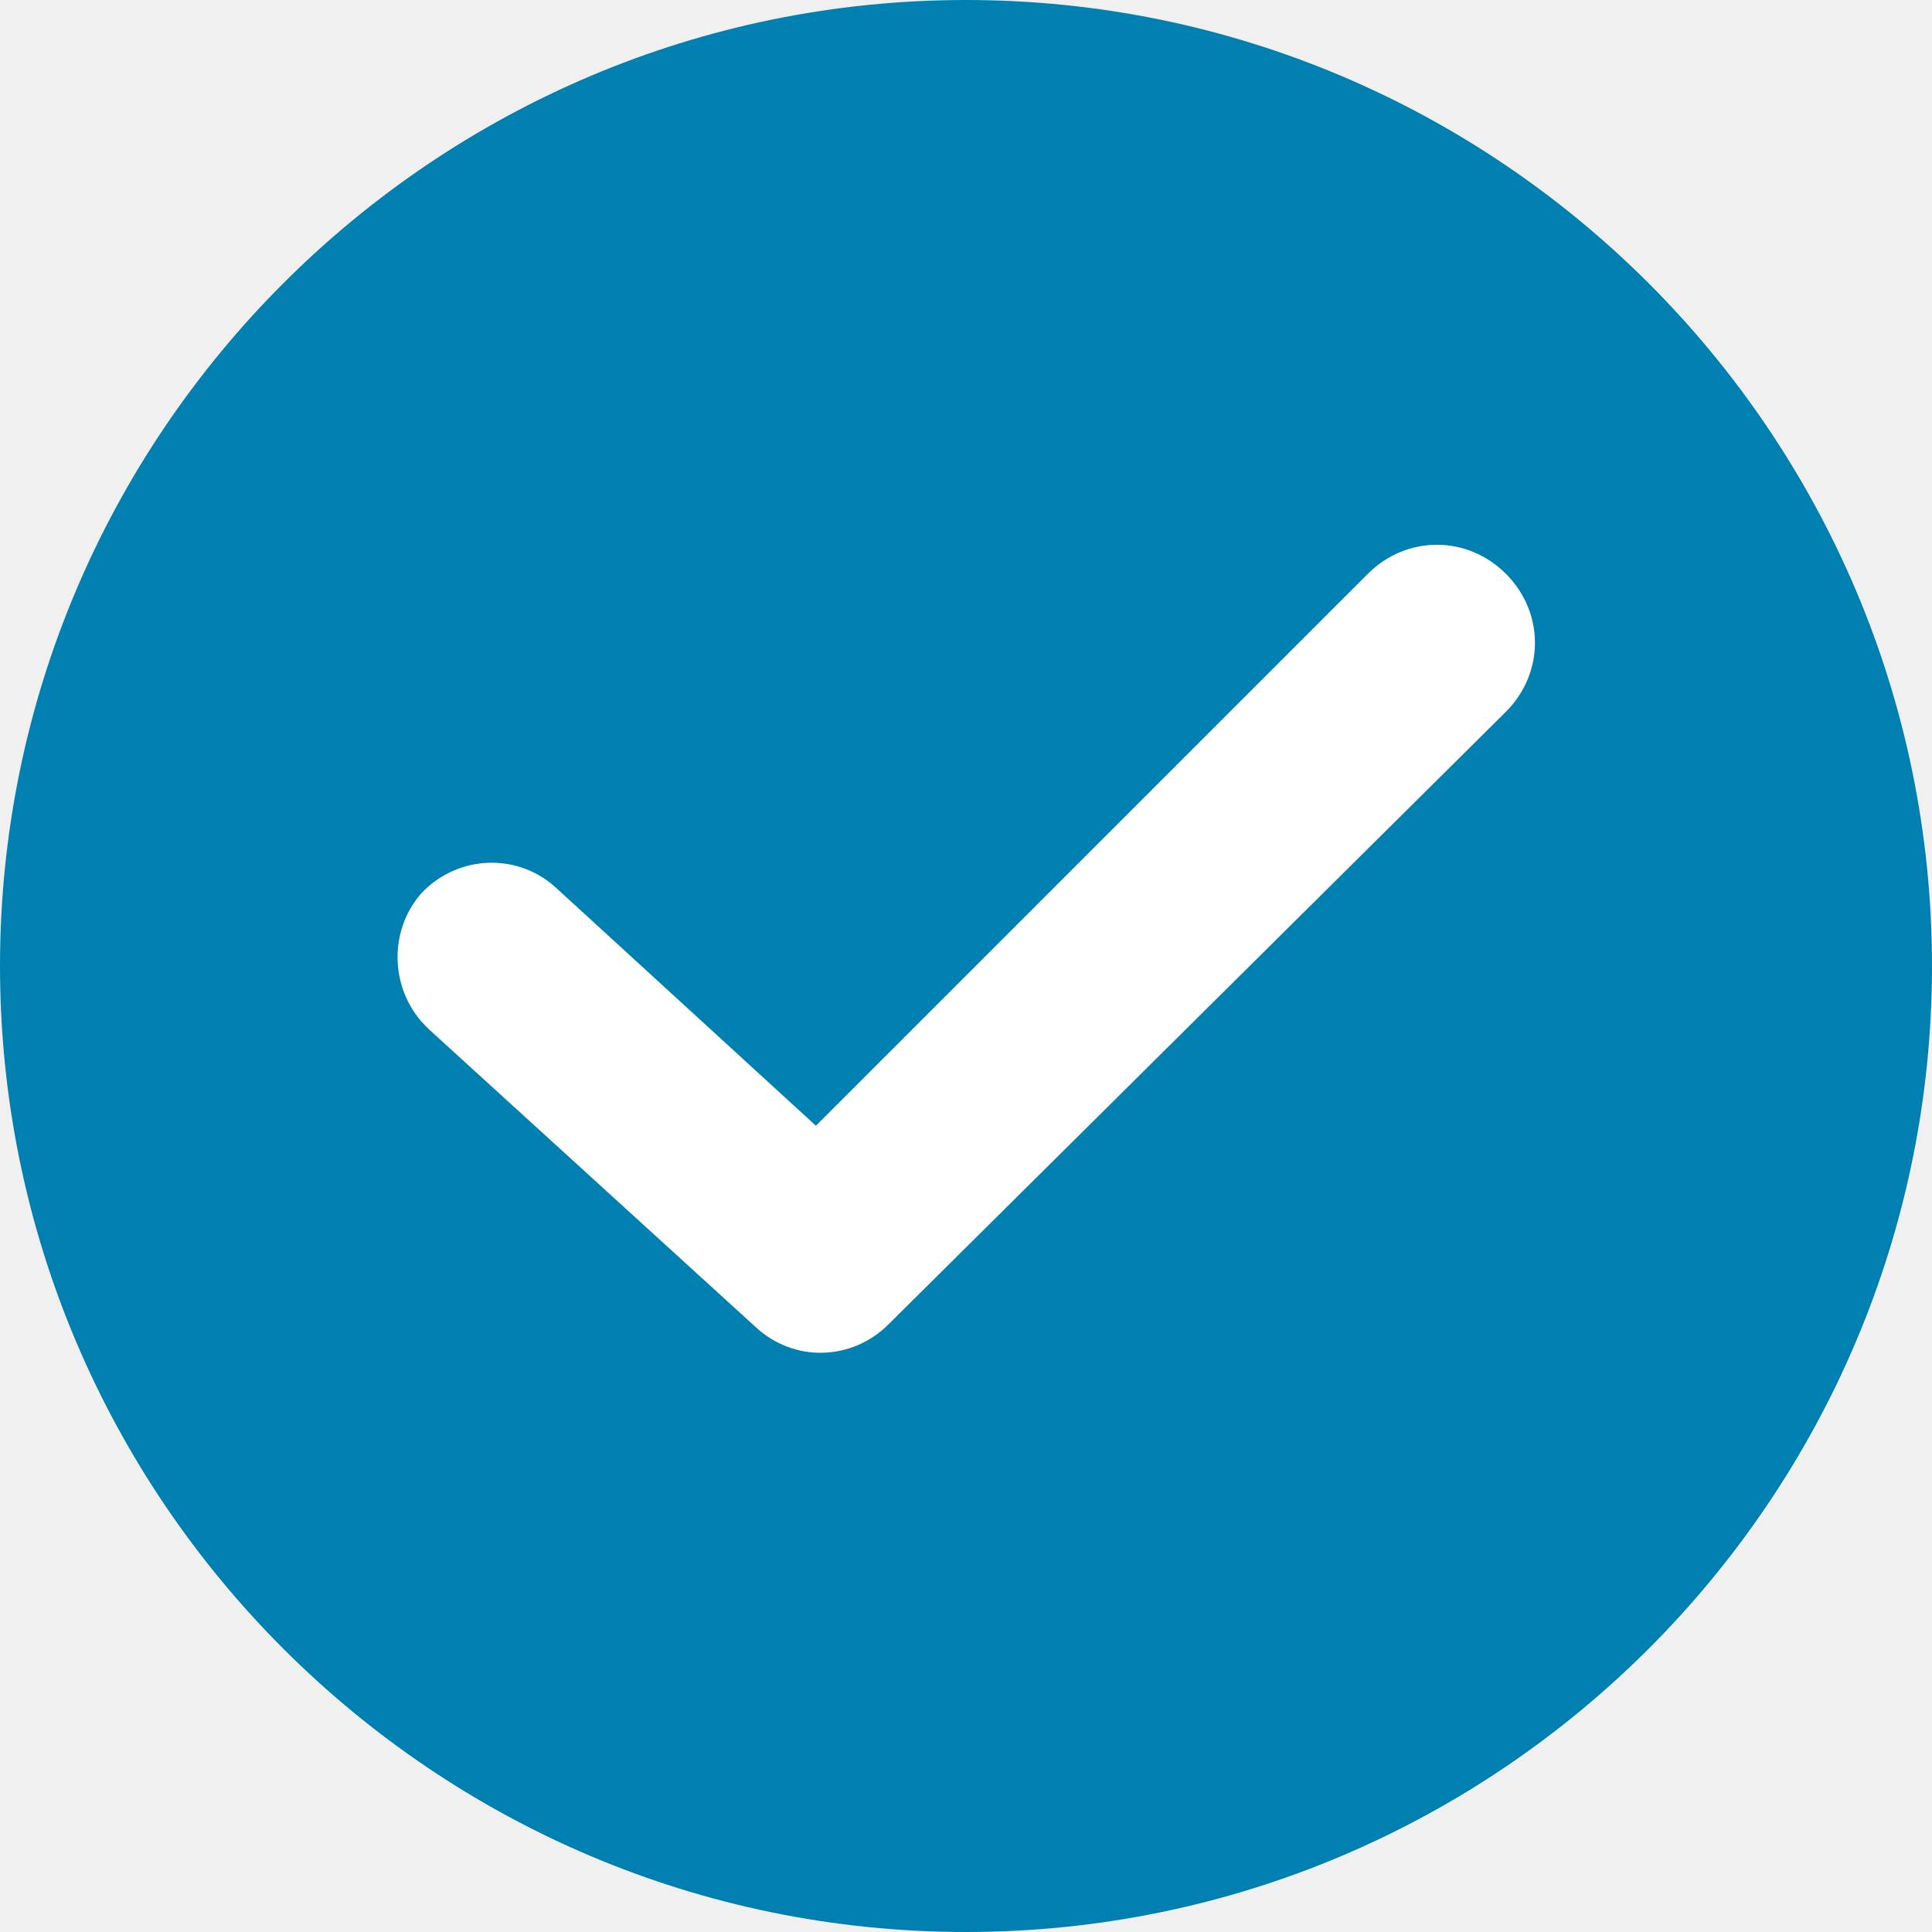
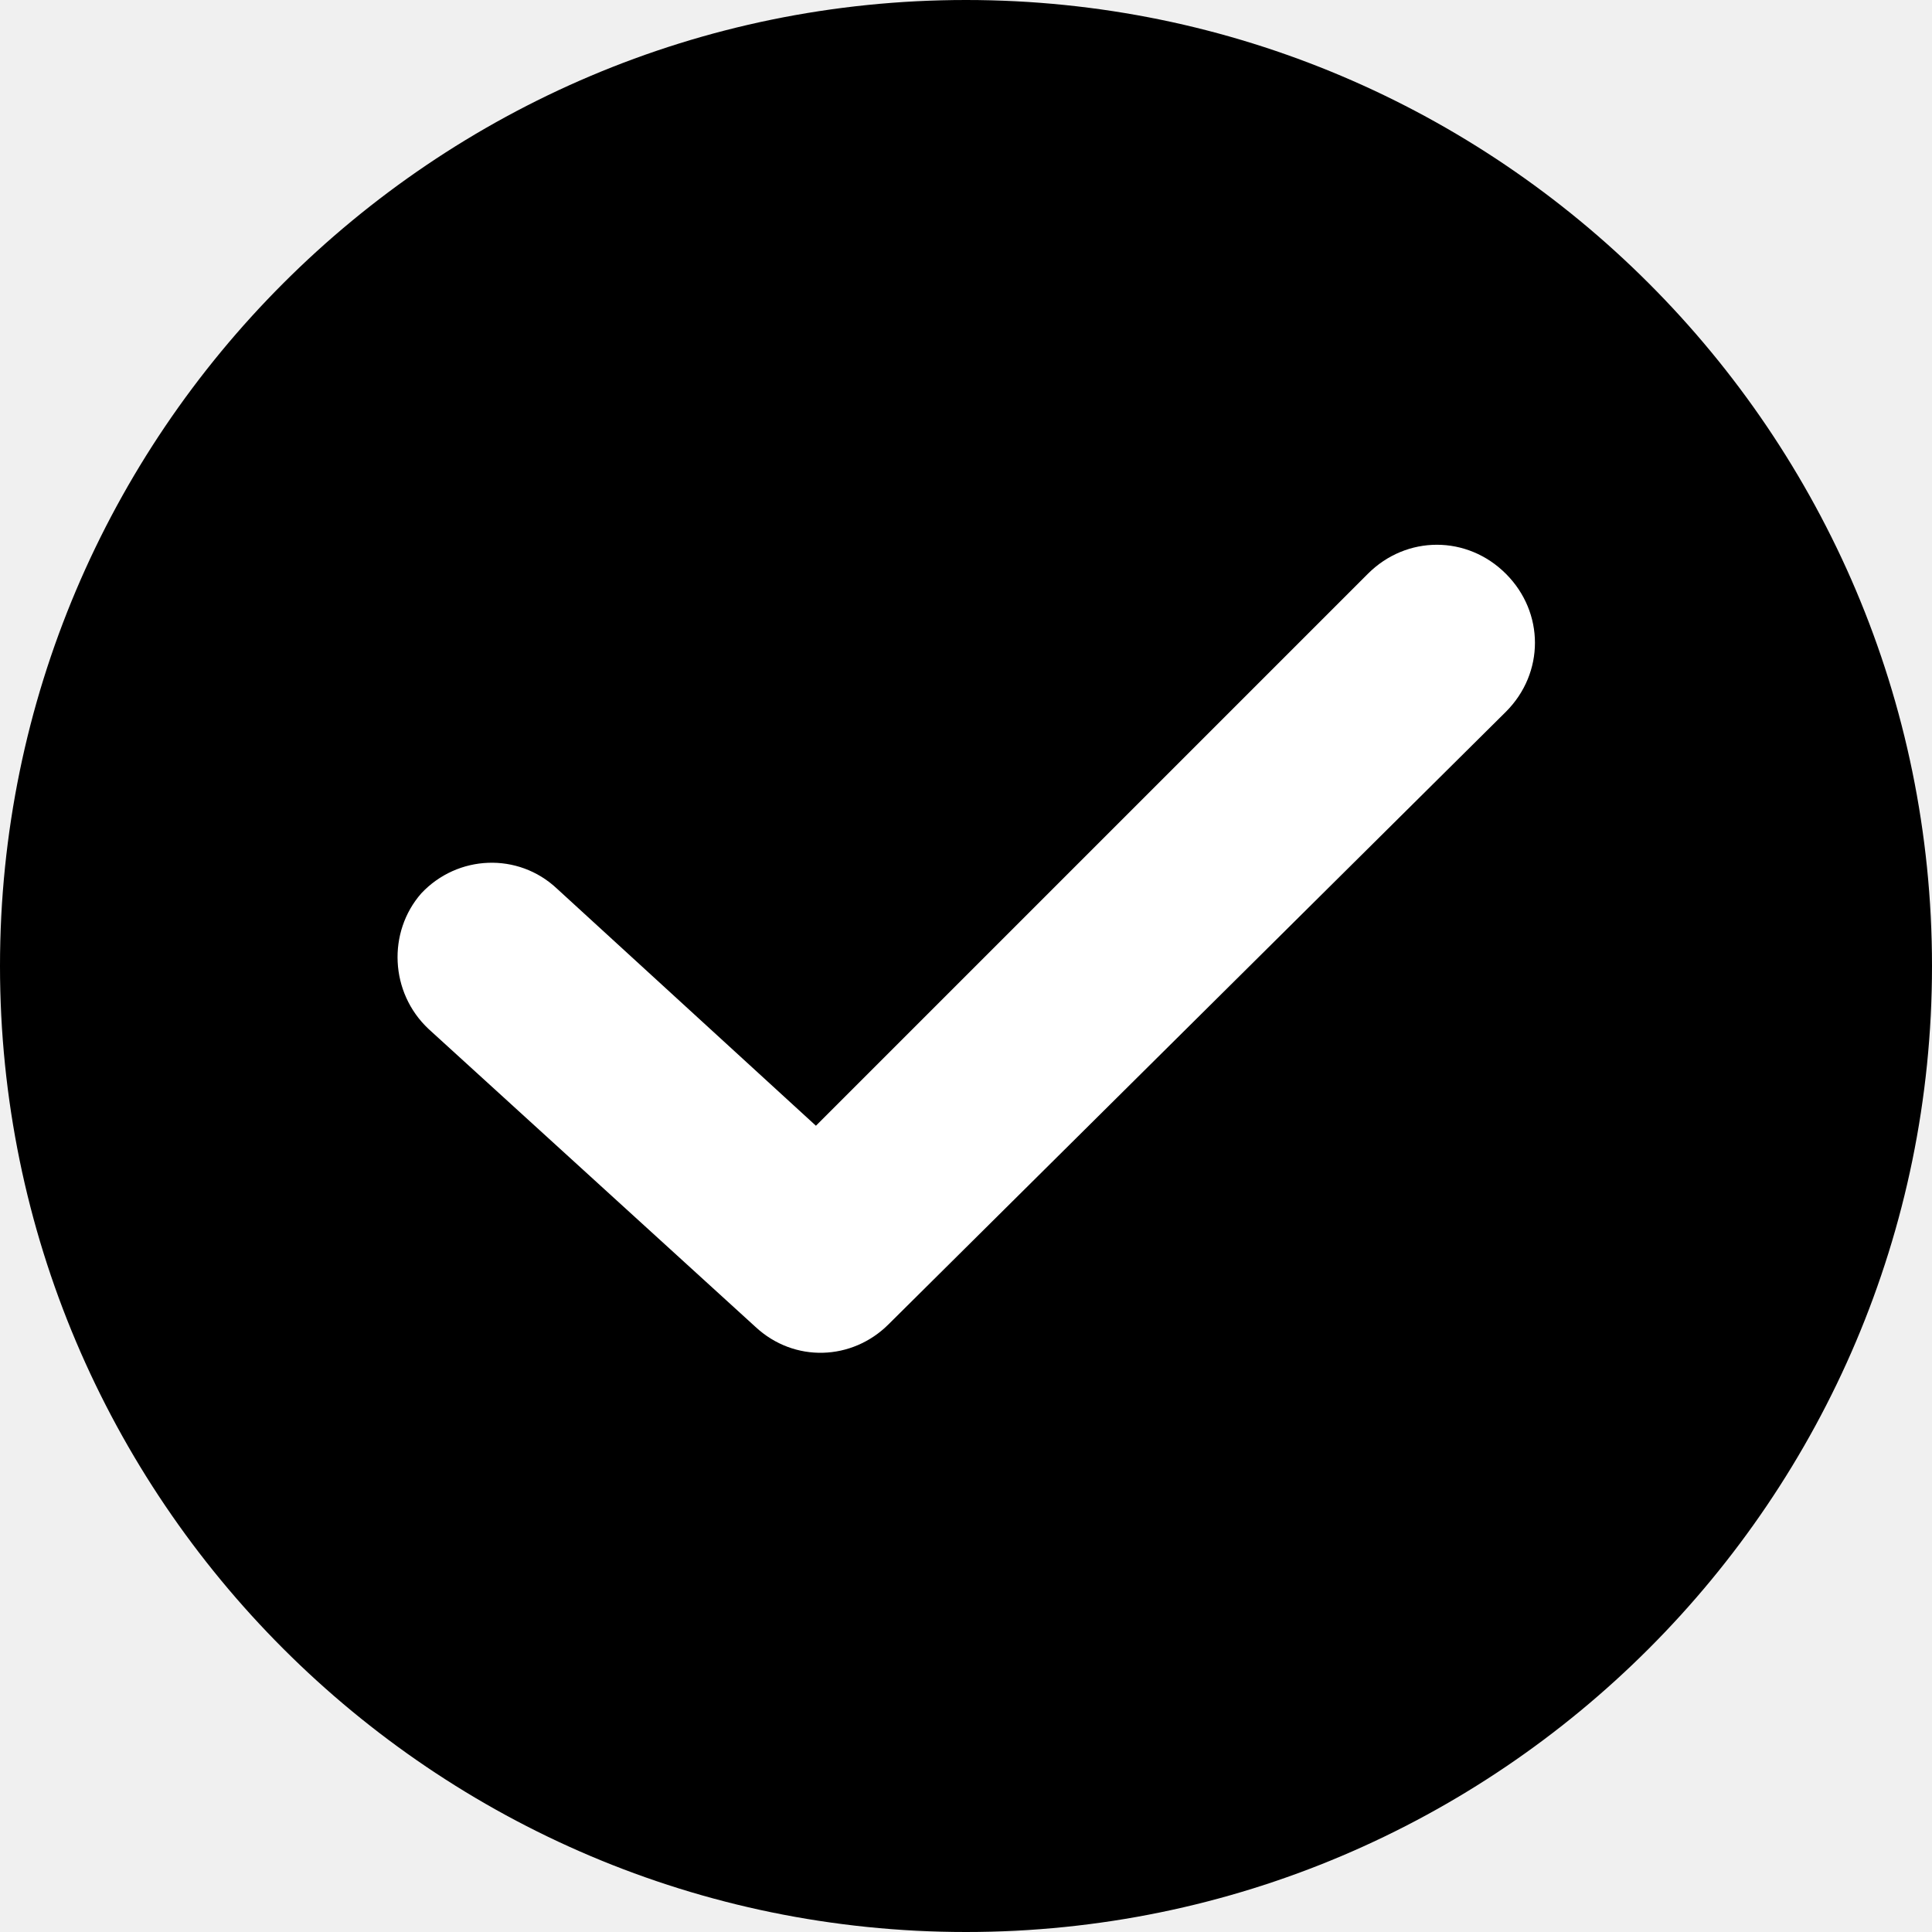
<svg xmlns="http://www.w3.org/2000/svg" width="22" height="22" viewBox="0 0 22 22" fill="none">
-   <g clip-path="url(#clip0_4176_22751)">
-     <rect width="22" height="22" rx="11" fill="white" />
-     <path d="M11 0C4.935 0 0 4.935 0 11C0 17.065 4.935 22 11 22C17.065 22 22 17.065 22 11C22 4.935 17.065 0 11 0ZM17.148 8.105L10.118 15.08C9.704 15.494 9.043 15.521 8.601 15.108L4.88 11.717C4.439 11.303 4.411 10.614 4.797 10.173C5.211 9.732 5.9 9.704 6.341 10.118L9.291 12.819L15.576 6.534C16.017 6.093 16.707 6.093 17.148 6.534C17.589 6.975 17.589 7.664 17.148 8.105Z" fill="#007FB1" />
-   </g>
-   <defs>
-     <clipPath id="clip0_4176_22751">
-       <rect width="22" height="22" rx="11" fill="currentColor" />
-     </clipPath>
-   </defs>
+   <path d="M11 0C4.935 0 0 4.935 0 11C0 17.065 4.935 22 11 22C17.065 22 22 17.065 22 11C22 4.935 17.065 0 11 0Z" fill="currentColor" />
+   <path d="M17.148 8.105L10.118 15.08C9.704 15.494 9.043 15.521 8.601 15.108L4.88 11.717C4.439 11.303 4.411 10.614 4.797 10.173C5.211 9.732 5.9 9.704 6.341 10.118L9.291 12.819L15.576 6.534C16.017 6.093 16.707 6.093 17.148 6.534C17.589 6.975 17.589 7.664 17.148 8.105Z" fill="white" />
</svg>
